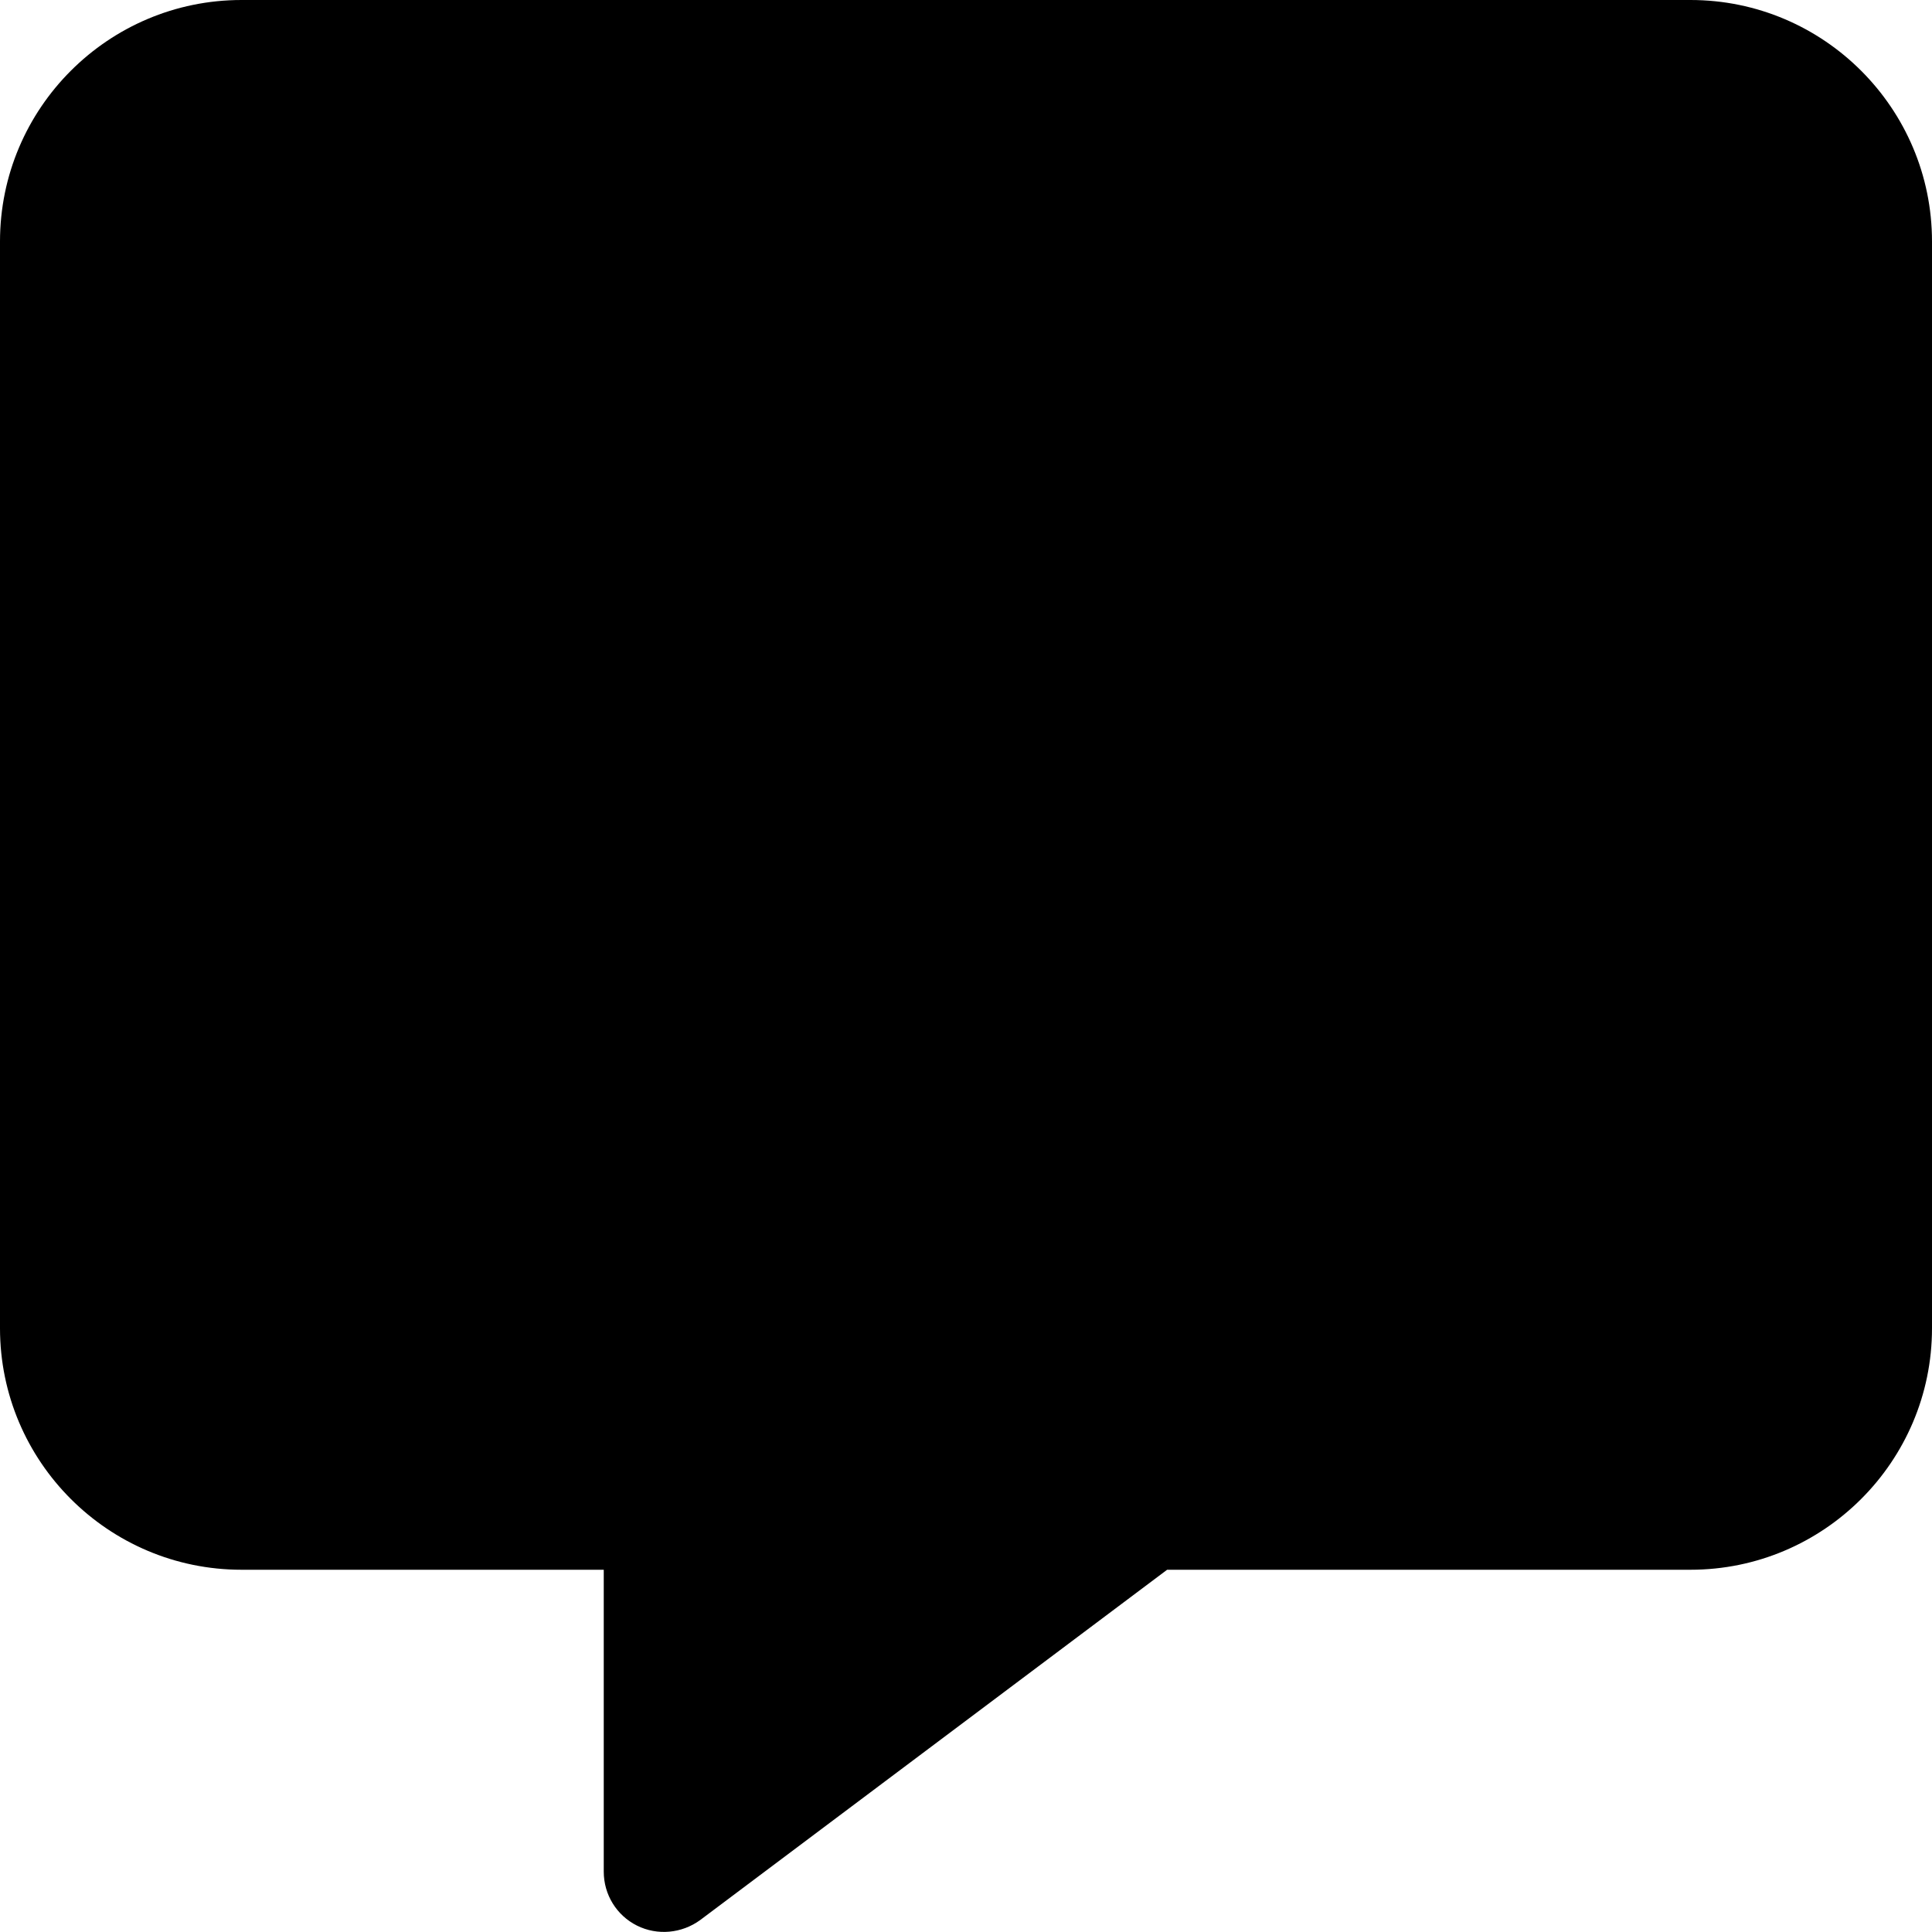
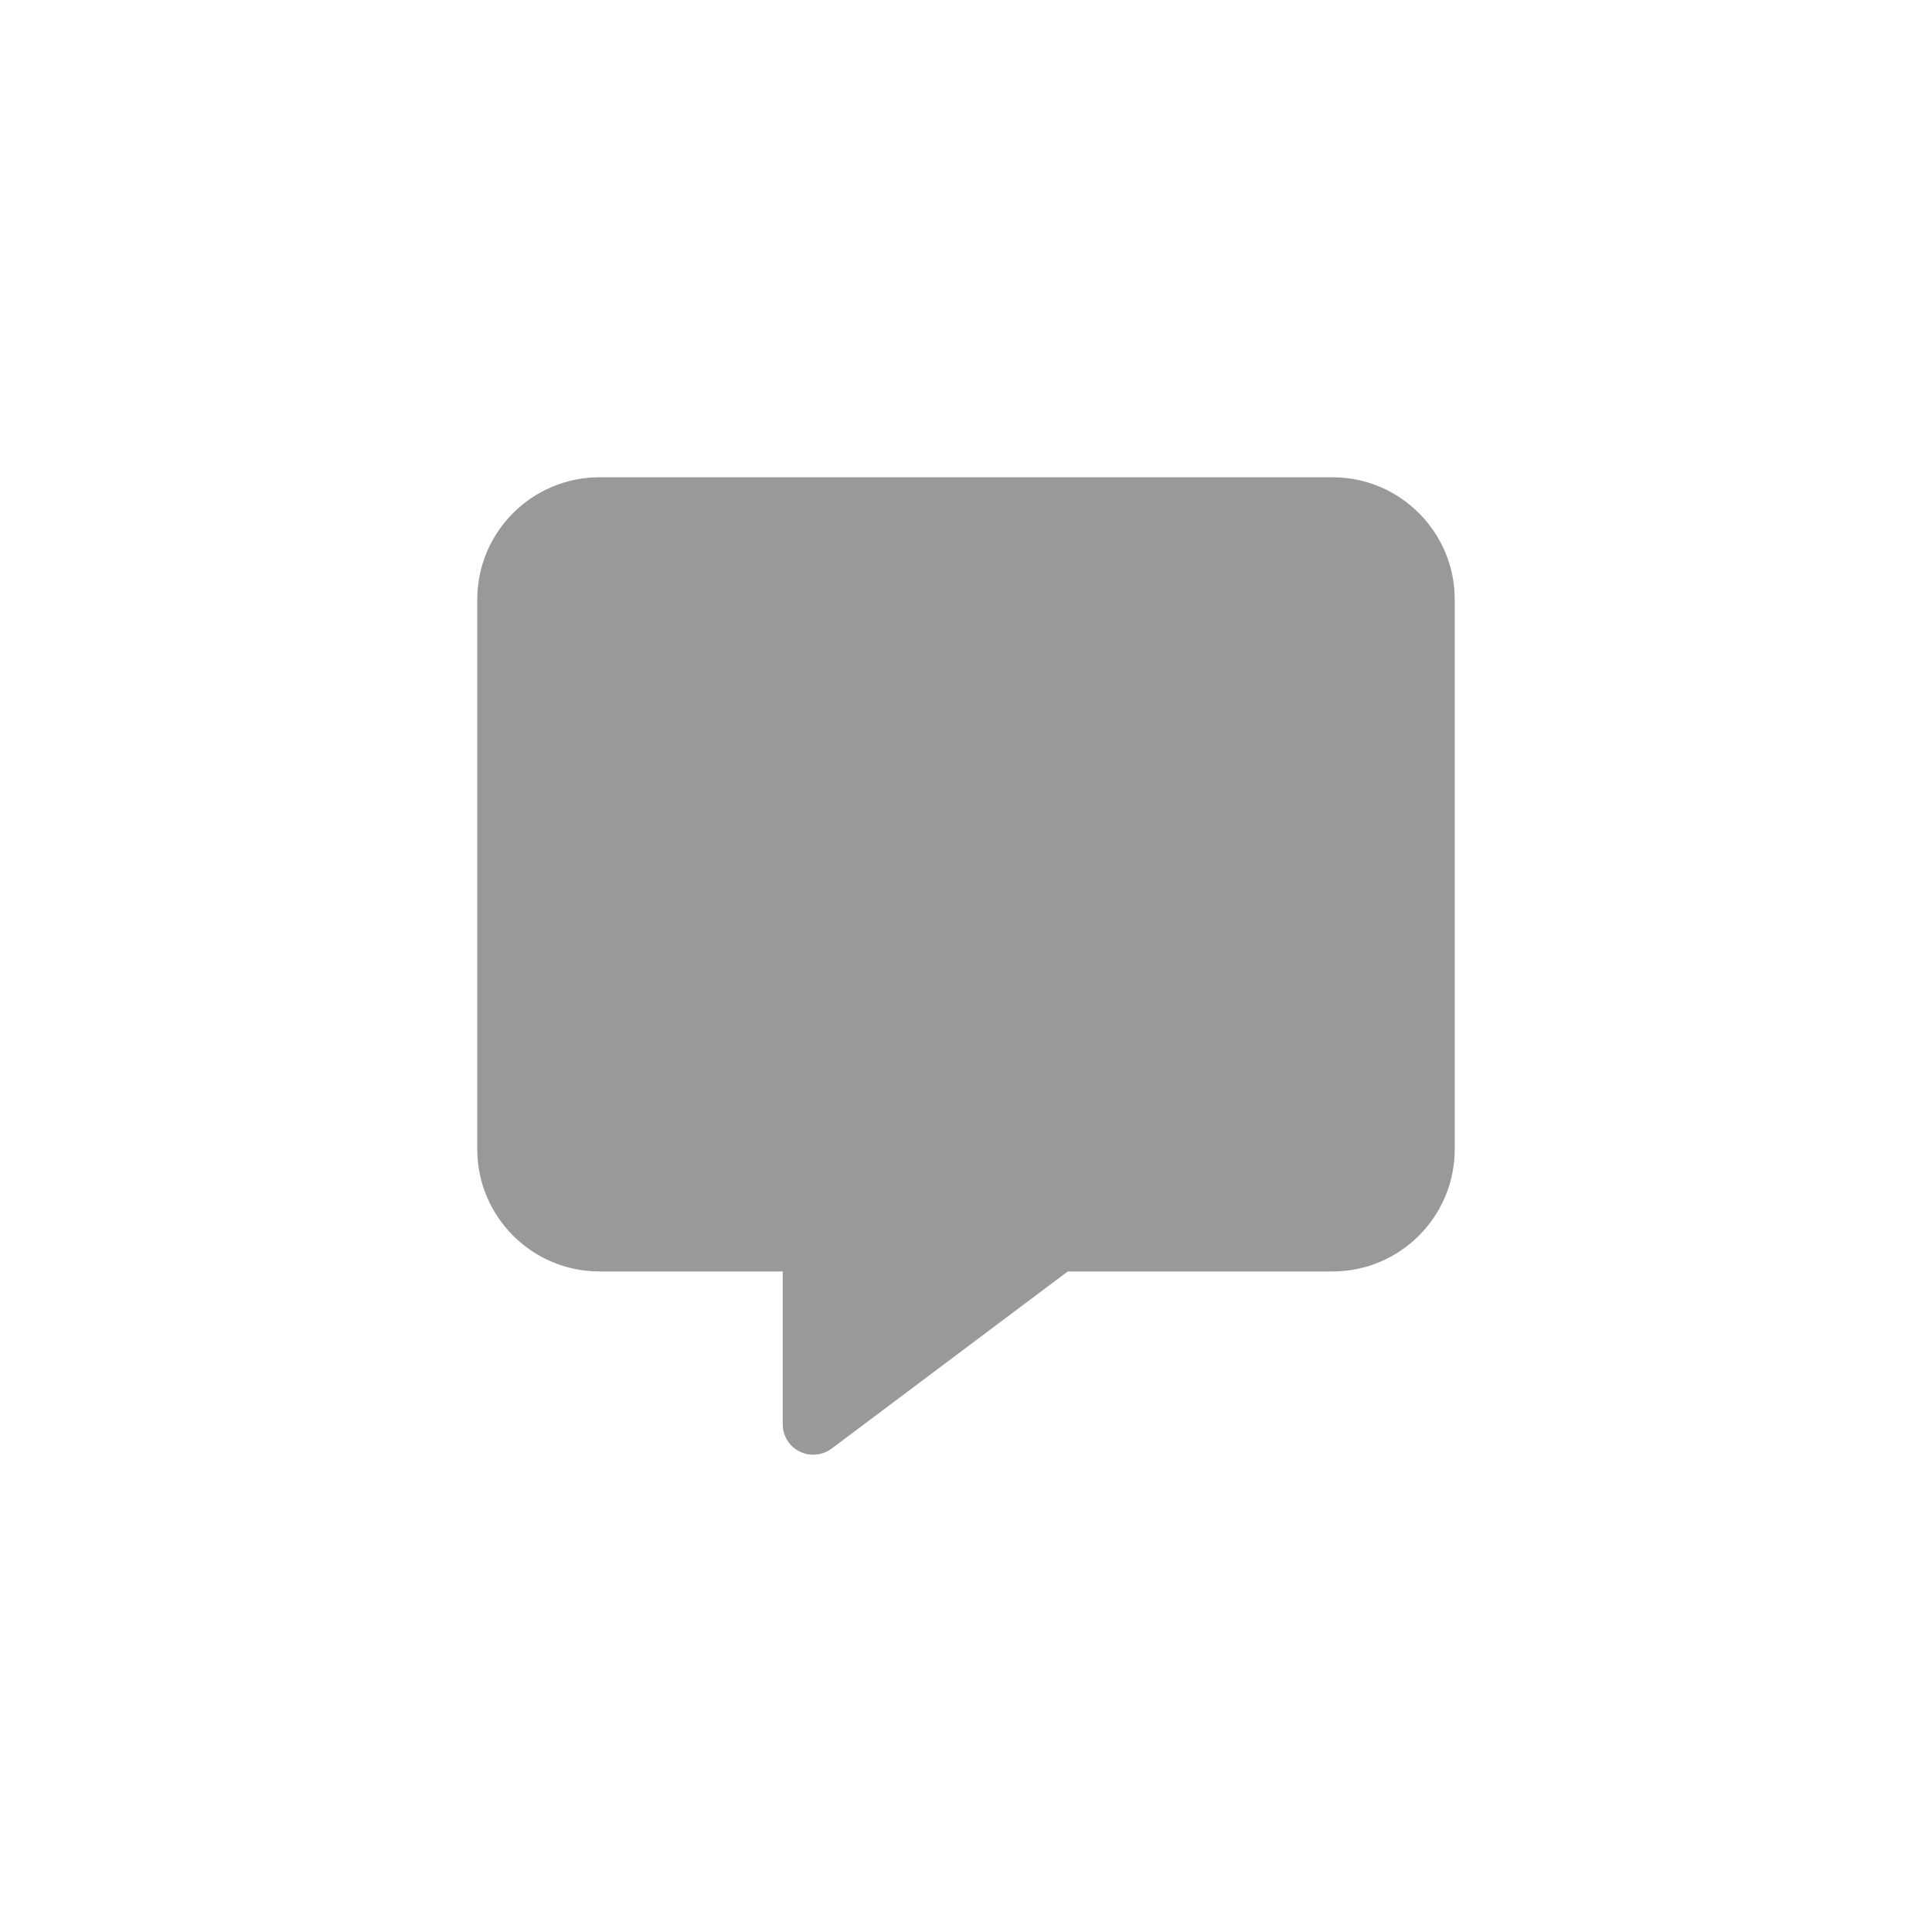
- <svg xmlns="http://www.w3.org/2000/svg" viewBox="0 0 512 512">
-   <path d="M64 0C28.7 0 0 28.7 0 64V352c0 35.3 28.7 64 64 64h96v80c0 6.1 3.4 11.6 8.8 14.3s11.9 2.1 16.8-1.5L309.3 416H448c35.3 0 64-28.7 64-64V64c0-35.3-28.7-64-64-64H64z" />
+ <svg xmlns="http://www.w3.org/2000/svg" viewBox="-250 -250 1012 1012">
+   <rect x="-250" y="-250" width="1012" height="1012" fill="none" />
+   <path d="M64 0C28.7 0 0 28.7 0 64V352c0 35.3 28.7 64 64 64h96v80c0 6.1 3.4 11.6 8.8 14.3s11.9 2.1 16.8-1.5L309.3 416H448c35.3 0 64-28.7 64-64V64c0-35.3-28.7-64-64-64H64z" style="fill:#999" />
</svg>
